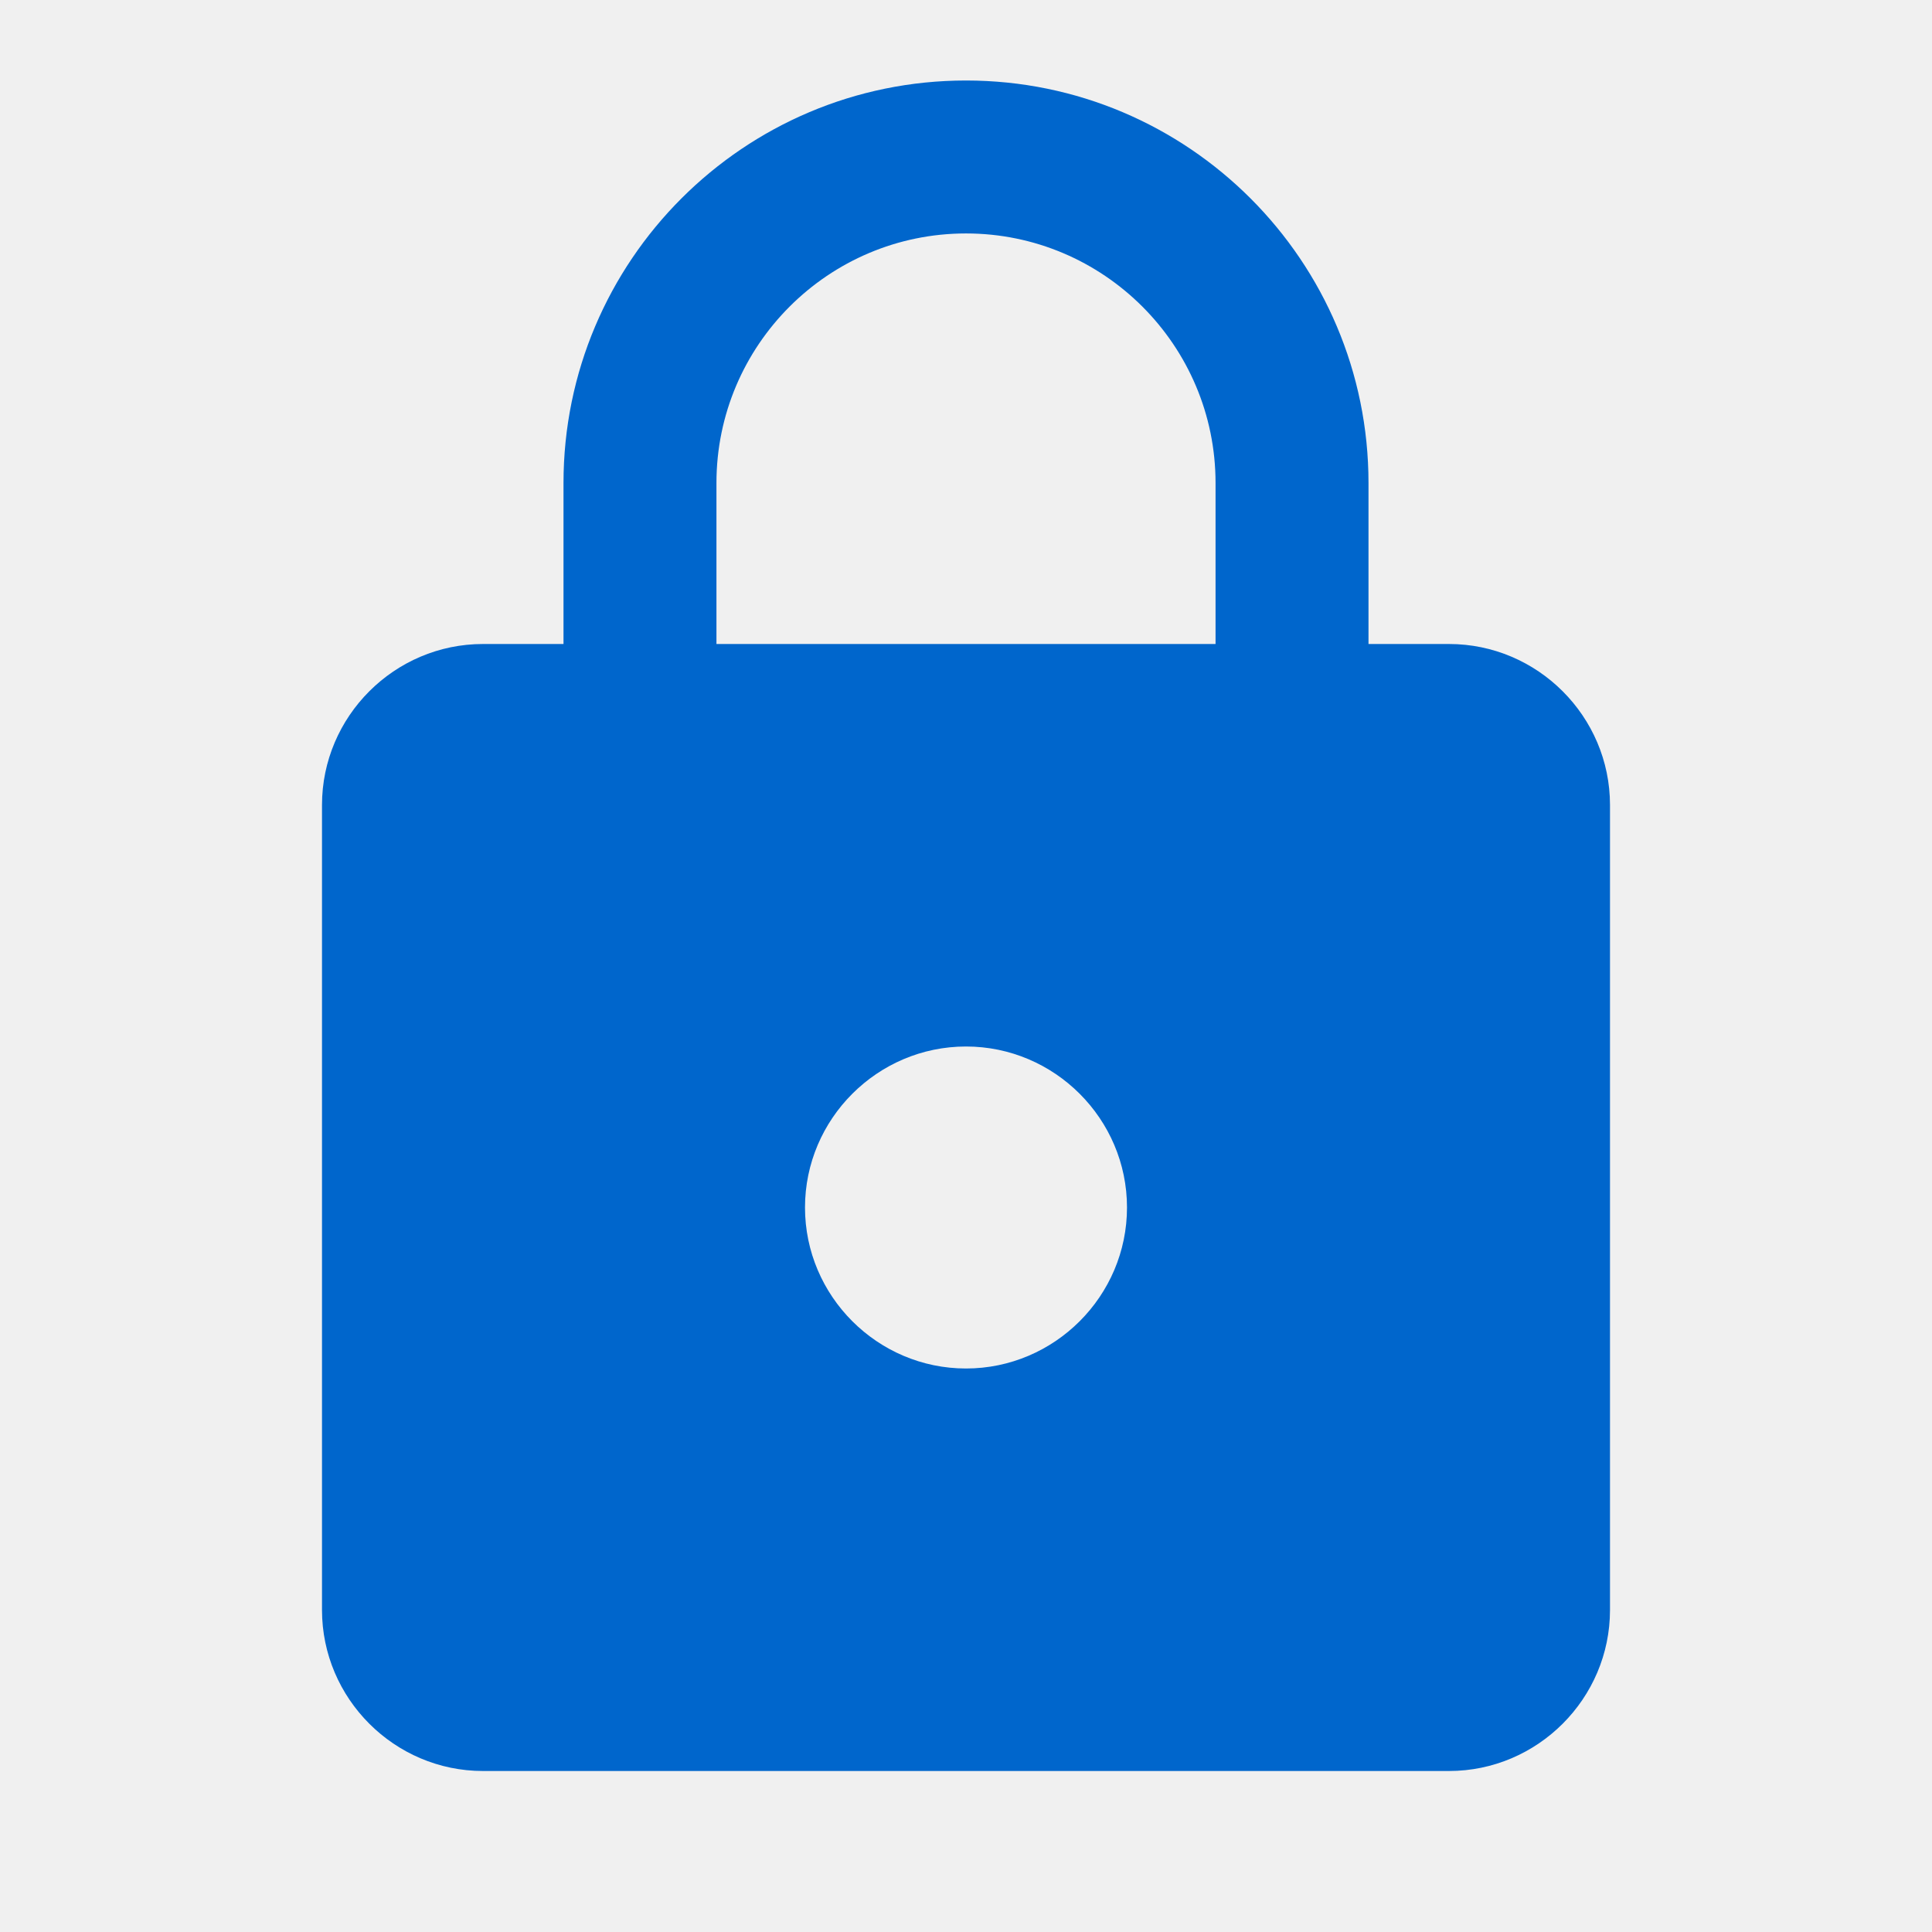
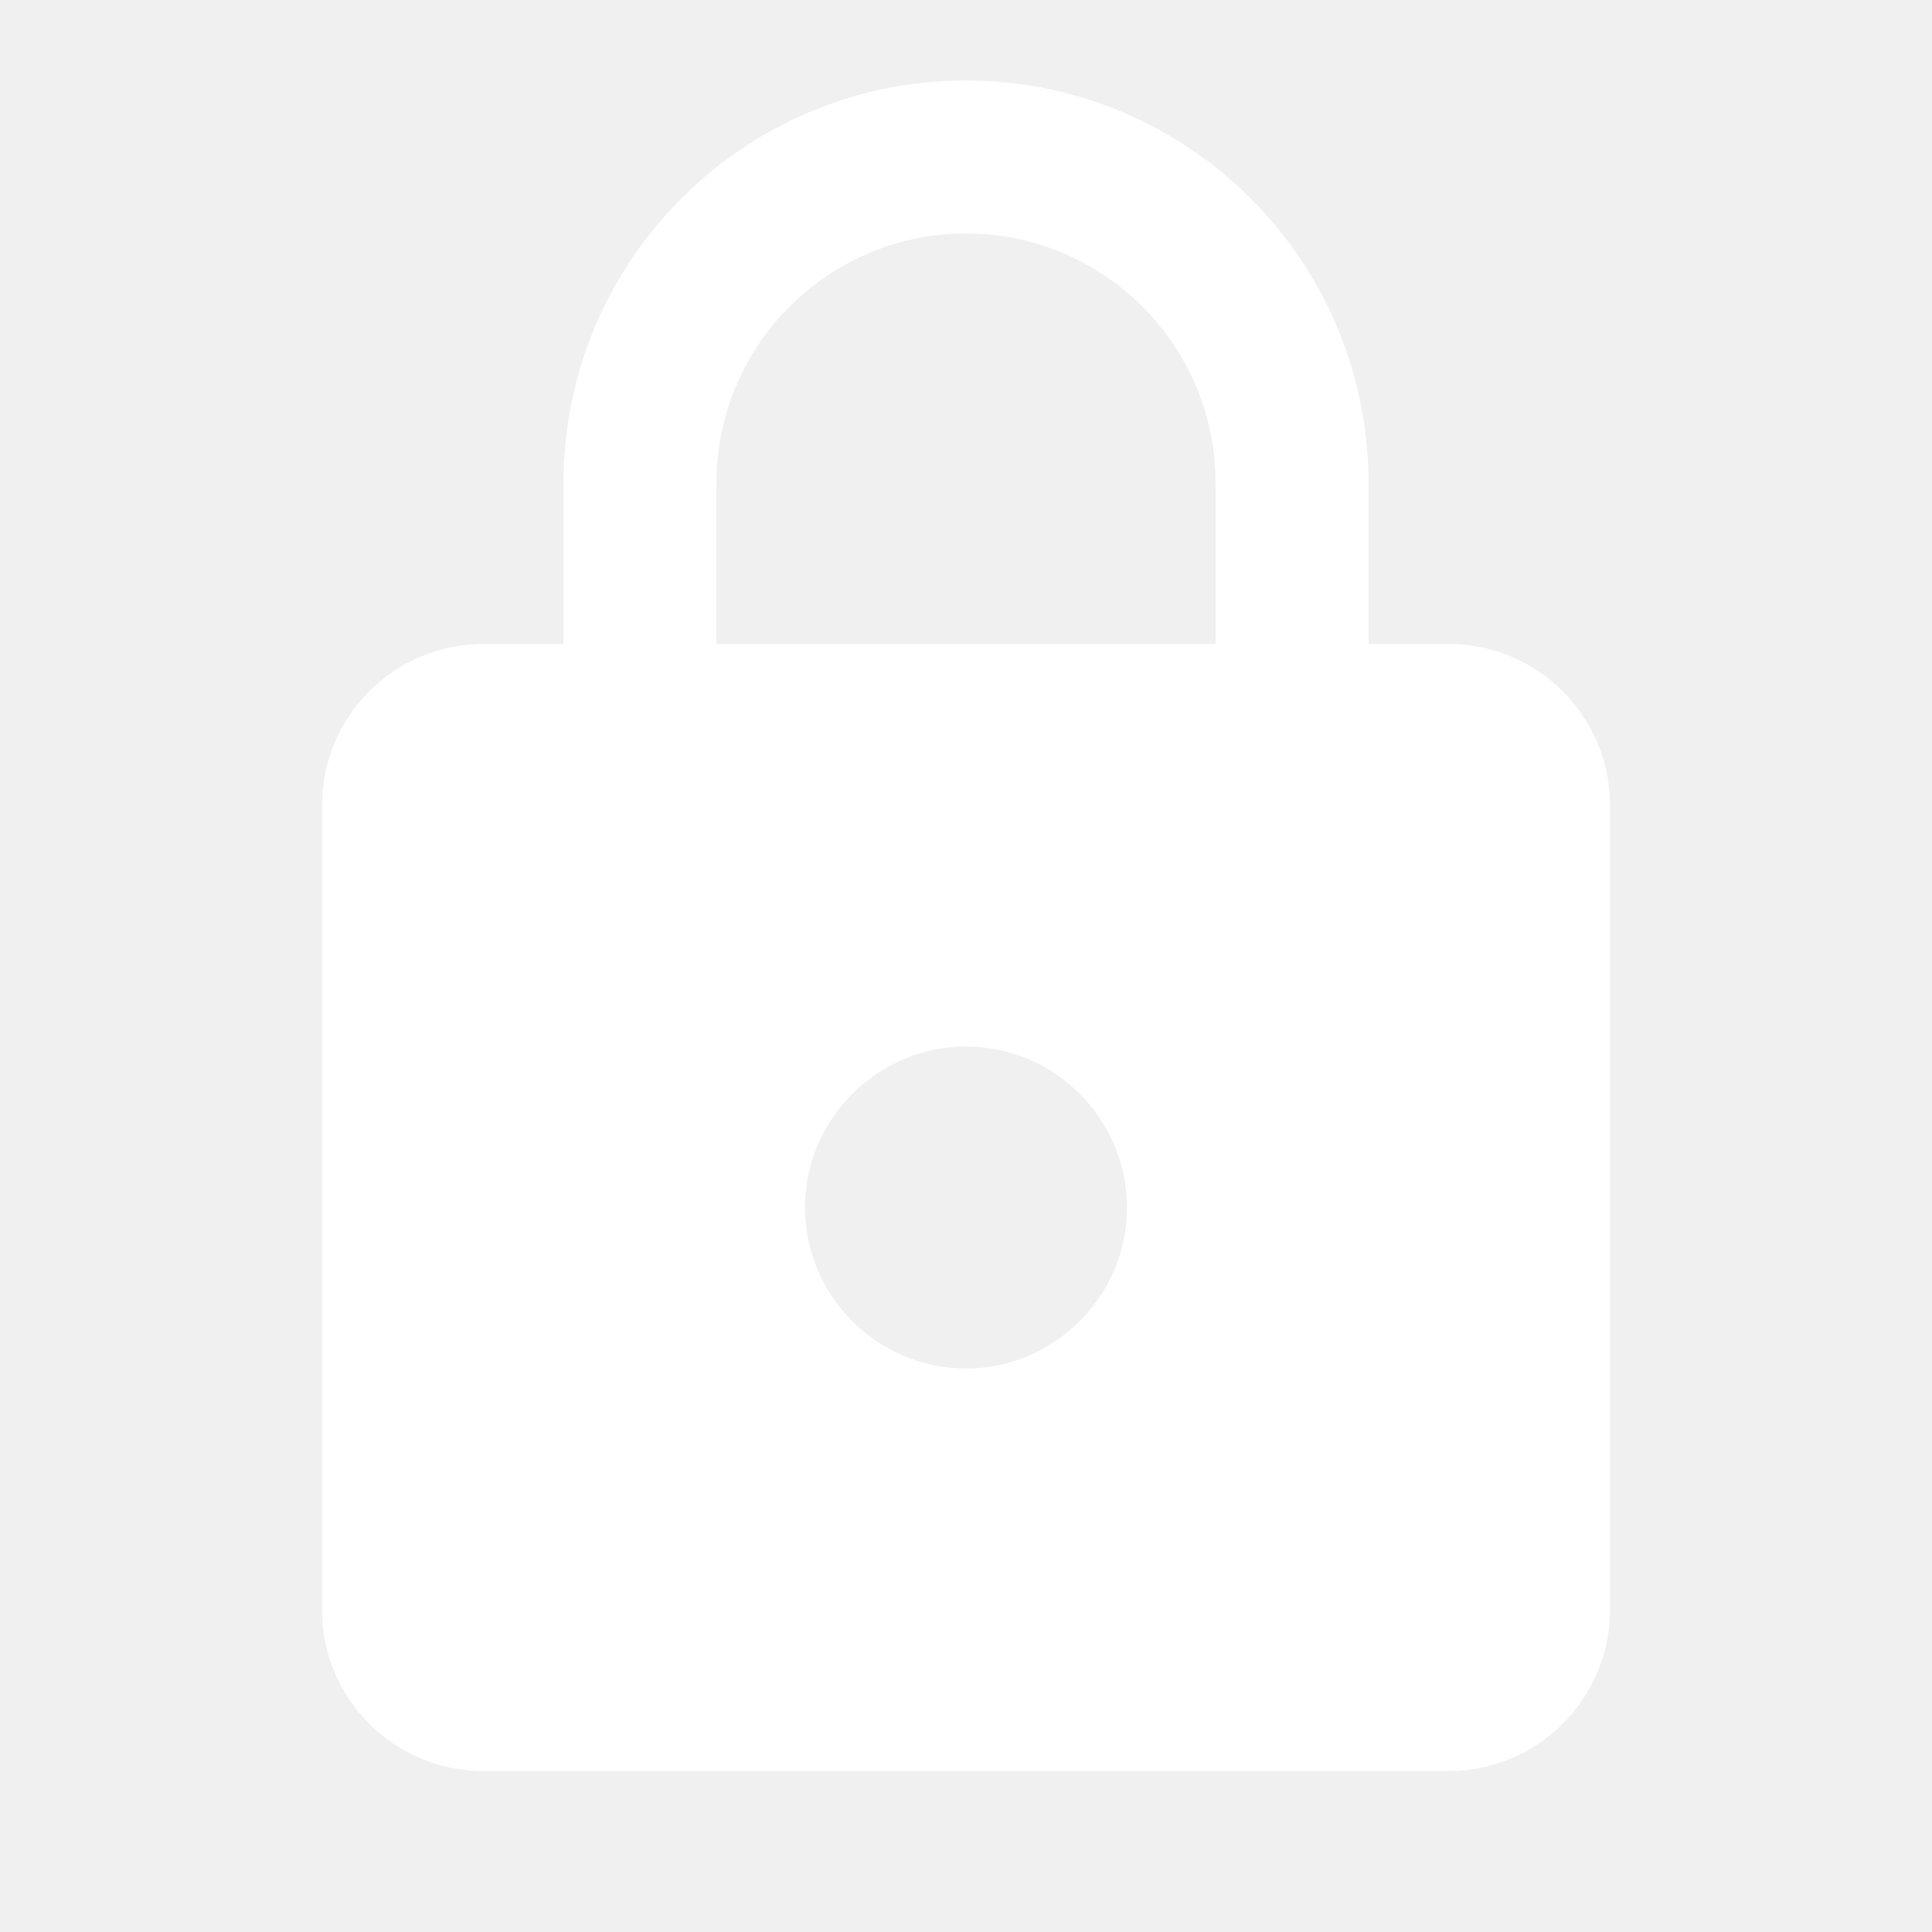
<svg xmlns="http://www.w3.org/2000/svg" width="24" height="24">
-   <path d="M18 8h-1V6c0-2.76-2.24-5-5-5S7 3.24 7 6v2H6c-1.1 0-2 .9-2 2v10c0 1.1.9 2 2 2h12c1.1 0 2-.9 2-2V10c0-1.1-.9-2-2-2zm-6 9c-1.1 0-2-.9-2-2s.9-2 2-2 2 .9 2 2-.9 2-2 2zm3.1-9H8.9V6c0-1.71 1.39-3.1 3.1-3.1 1.71 0 3.1 1.39 3.1 3.1v2z" fill="#06C" />
+   <path d="M18 8h-1V6c0-2.76-2.24-5-5-5S7 3.24 7 6v2H6c-1.1 0-2 .9-2 2v10c0 1.1.9 2 2 2h12c1.1 0 2-.9 2-2V10c0-1.1-.9-2-2-2zm-6 9c-1.1 0-2-.9-2-2s.9-2 2-2 2 .9 2 2-.9 2-2 2zm3.1-9H8.9V6c0-1.71 1.39-3.1 3.1-3.1 1.71 0 3.1 1.39 3.1 3.1v2z" fill="#fff" />
  <path d="M0 0h24v24H0z" fill="none" />
</svg>
